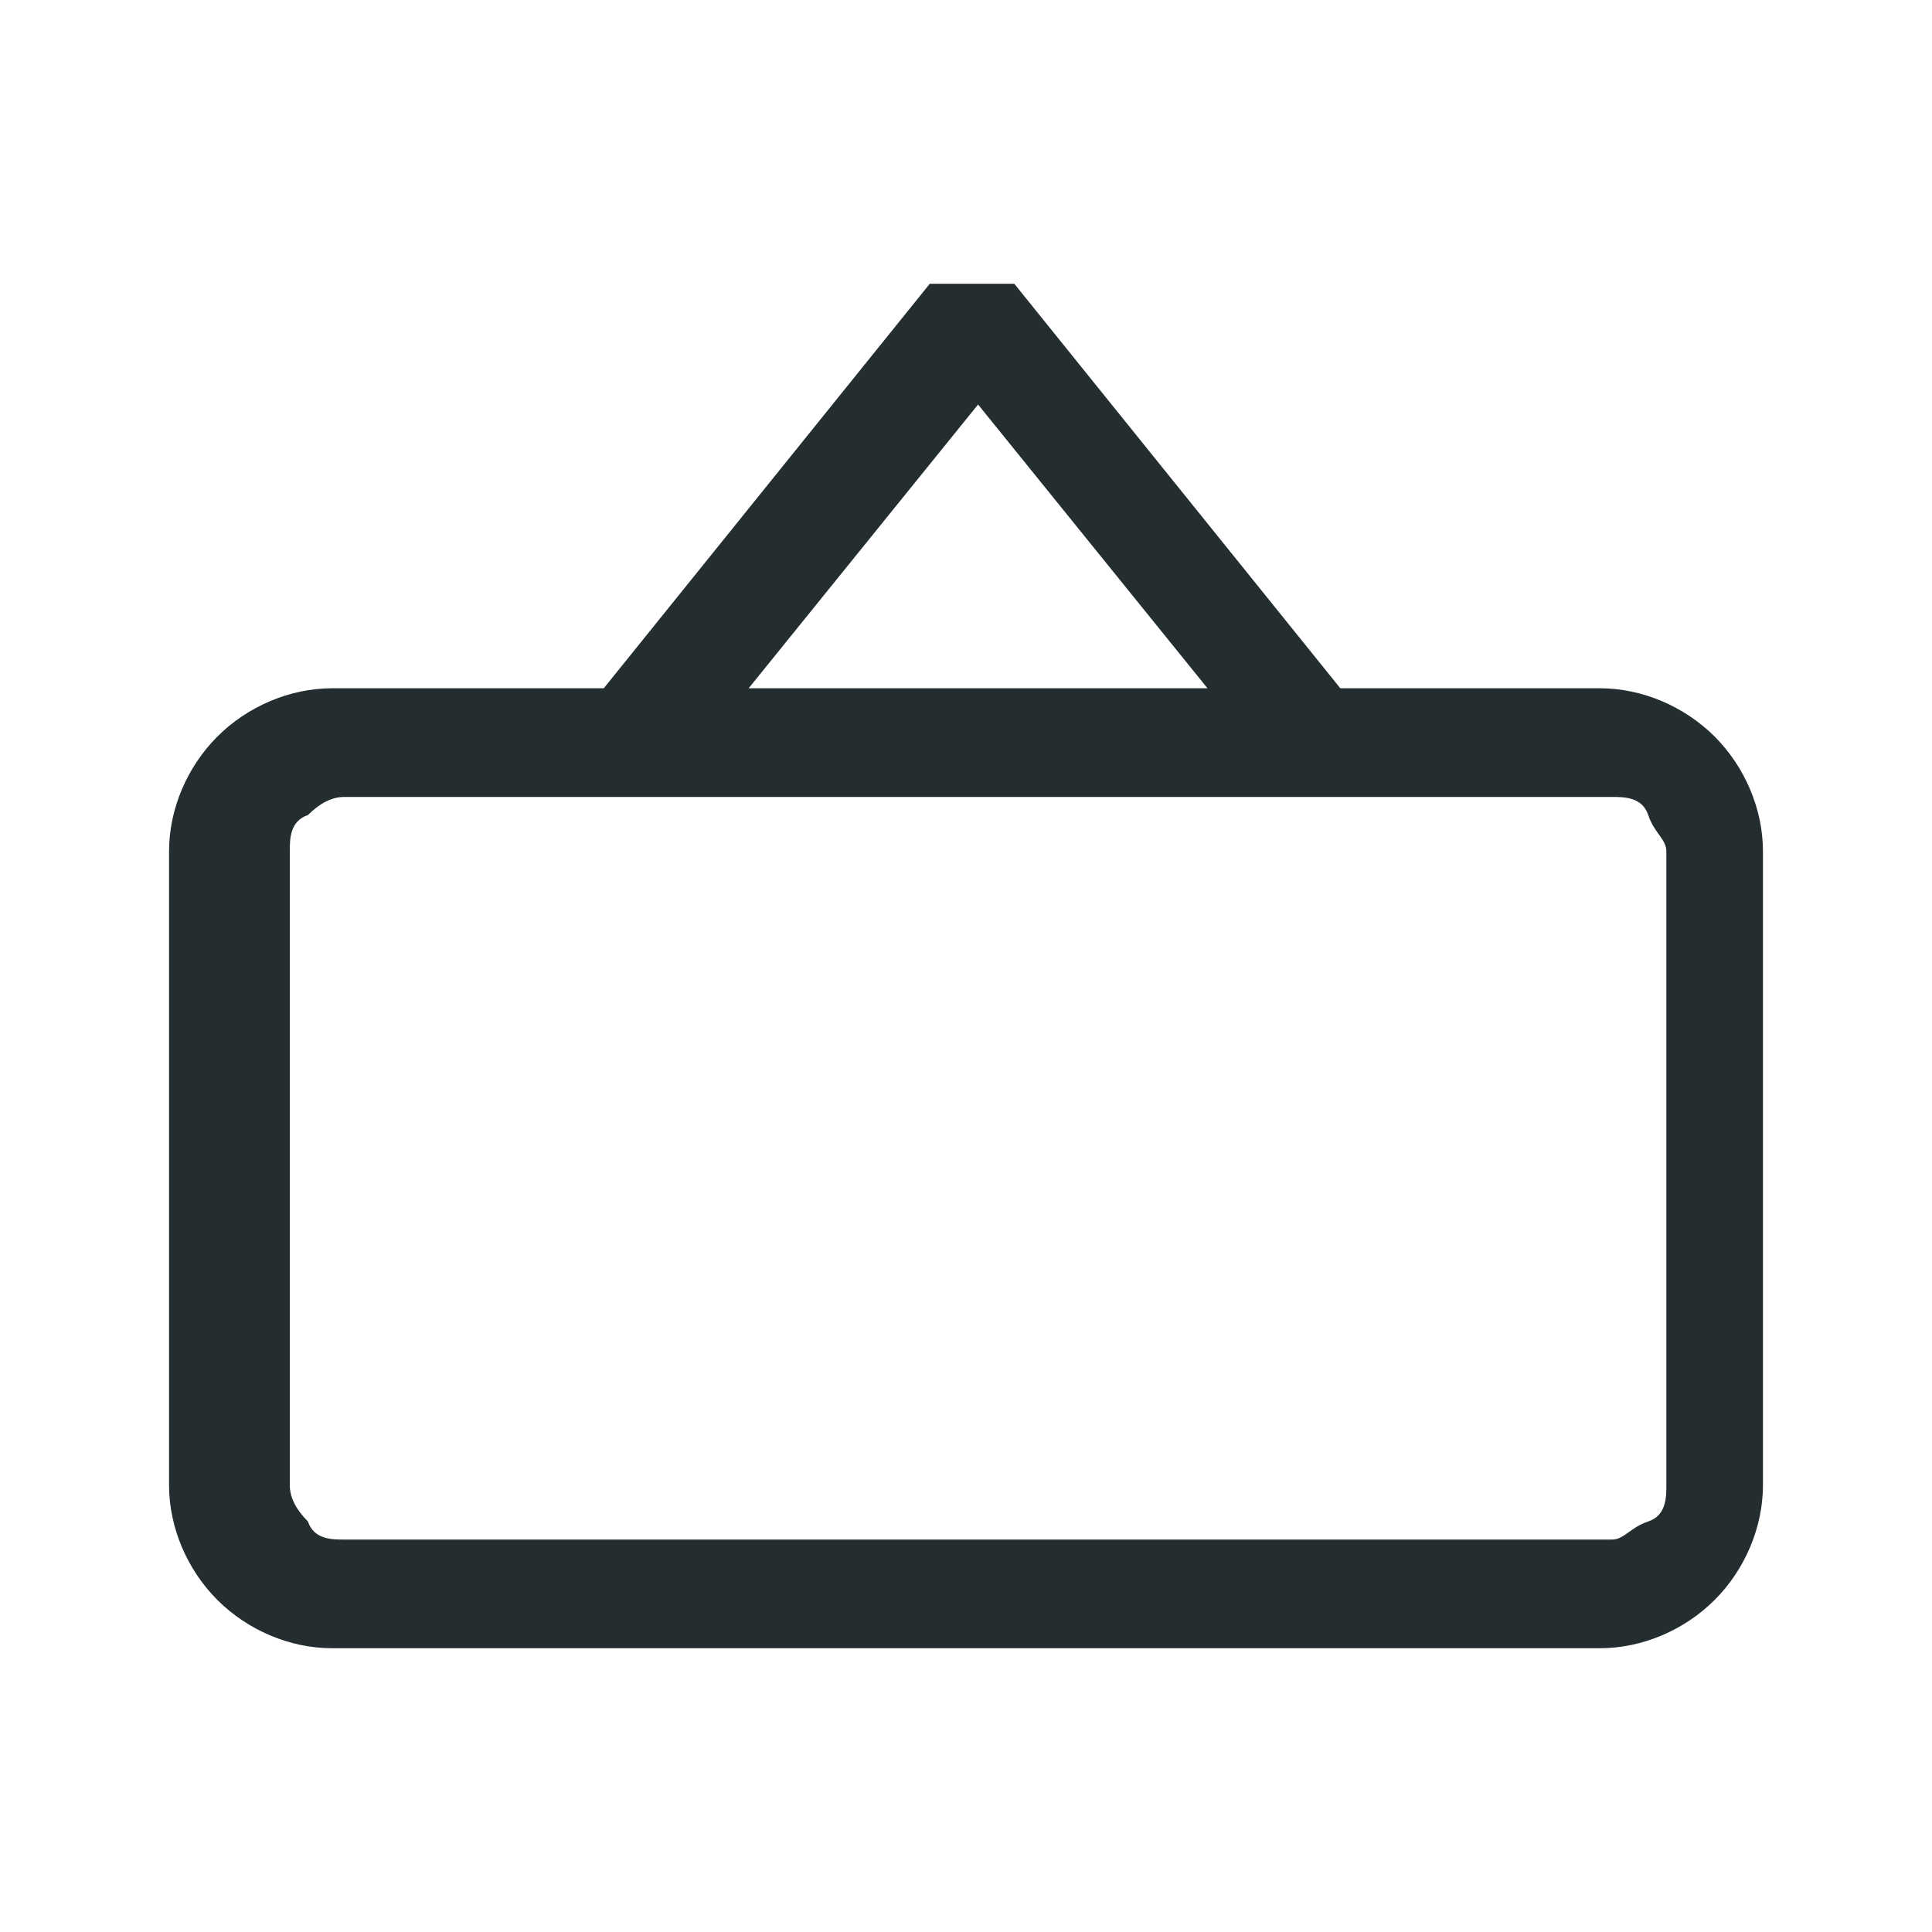
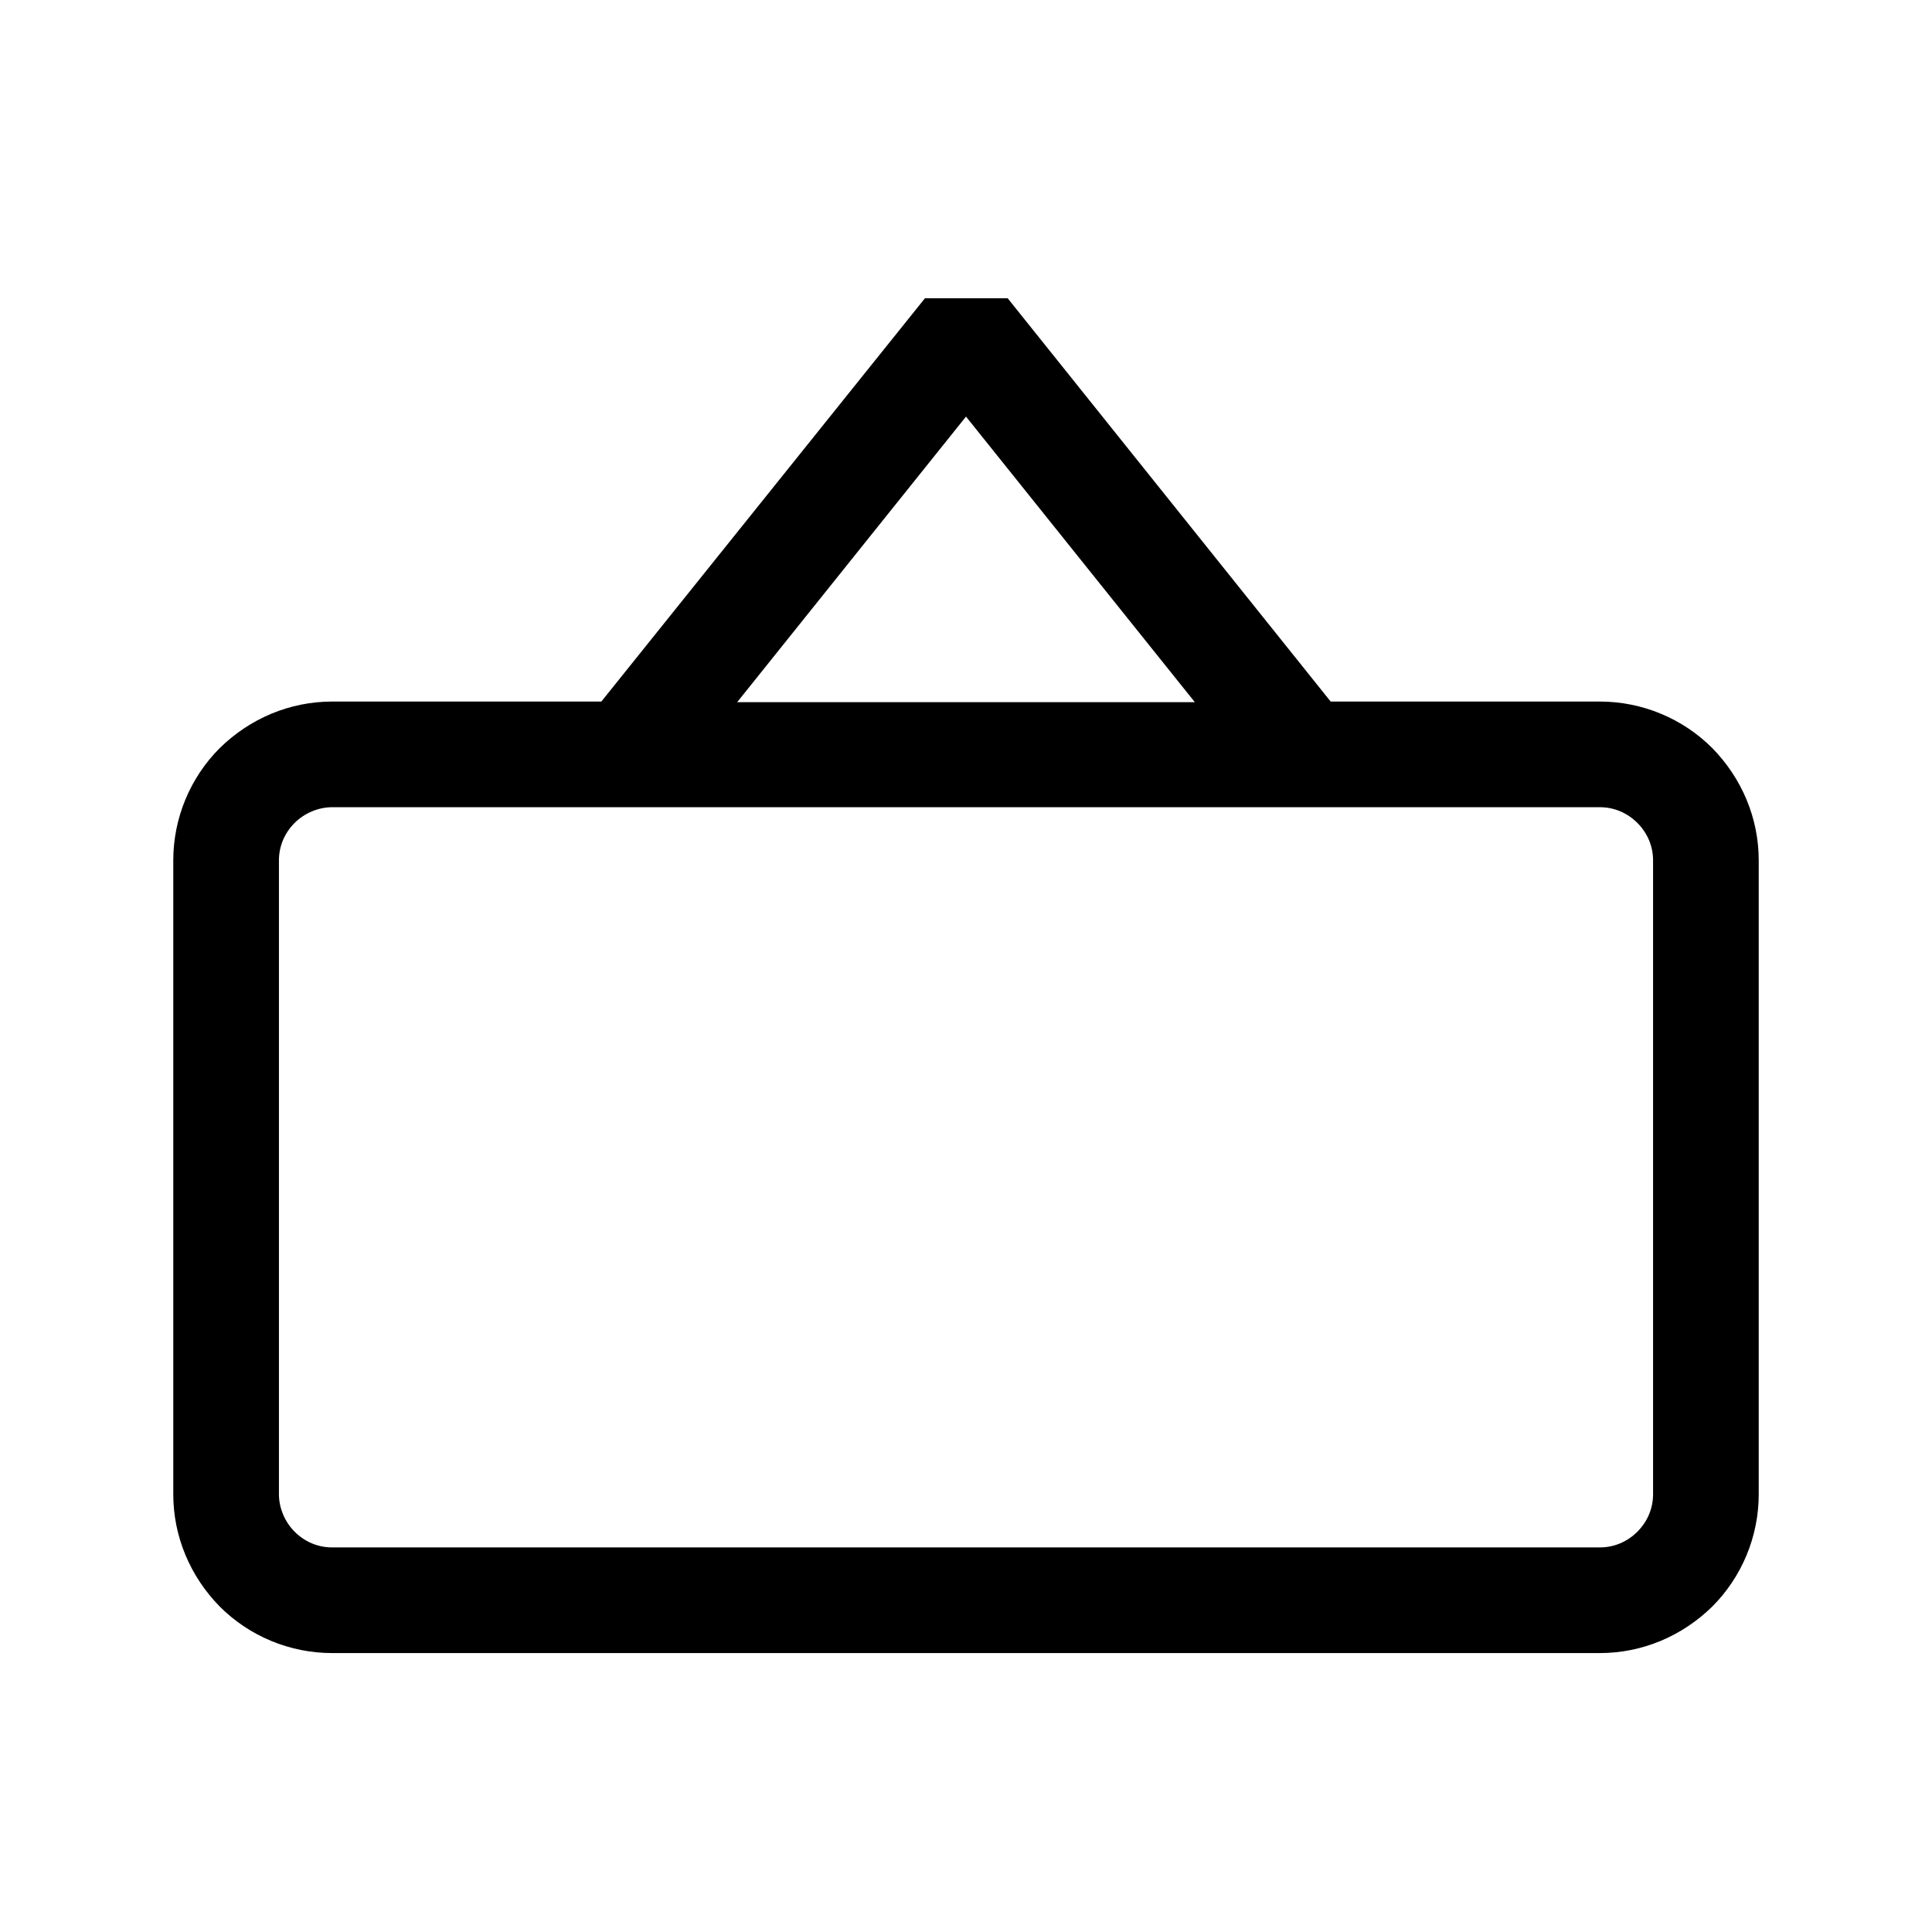
<svg xmlns="http://www.w3.org/2000/svg" id="Grid" viewBox="0 0 32 32">
-   <defs>
-     <style>
-       .cls-1 {
-         fill: #242e30;
-       }
-     </style>
-   </defs>
-   <path class="cls-1" d="M26.7,11.4h-4.5l-5.4-6.7h-1.4l-5.4,6.7h-4.5c-.7,0-1.4.3-1.9.8s-.8,1.2-.8,1.9v10.5c0,.7.3,1.4.8,1.9s1.2.8,1.9.8h21c.7,0,1.4-.3,1.9-.8s.8-1.2.8-1.9v-10.5c0-.7-.3-1.4-.8-1.9s-1.2-.8-1.9-.8h.2ZM16.2,6.7l3.8,4.7h-7.6s3.8-4.7,3.8-4.7ZM27.6,24.6c0,.2,0,.5-.3.6s-.4.3-.6.3H5.7c-.2,0-.5,0-.6-.3-.2-.2-.3-.4-.3-.6v-10.5c0-.2,0-.5.3-.6.2-.2.4-.3.6-.3h21c.2,0,.5,0,.6.3s.3.4.3.6v10.5Z" />
+   <path class="cls-1" d="M26.5,11.62h-4.46l-5.35-6.68h-1.37l-5.36,6.68h-4.46c-.7,0-1.36.28-1.86.77-.49.49-.77,1.16-.77,1.86v10.5c0,.7.28,1.36.77,1.86.49.49,1.16.77,1.86.77h21c.7,0,1.36-.28,1.86-.77.49-.49.77-1.16.77-1.86v-10.5c0-.7-.28-1.36-.77-1.86-.49-.49-1.16-.77-1.86-.77ZM16,6.9l3.79,4.73h-7.58l3.79-4.73ZM27.38,24.75c0,.23-.09.45-.26.62s-.39.26-.62.26H5.5c-.23,0-.45-.09-.62-.26-.16-.16-.26-.39-.26-.62v-10.5c0-.23.09-.45.26-.62.16-.16.39-.26.62-.26h21c.23,0,.45.09.62.26s.26.39.26.62v10.5Z" />
</svg>
